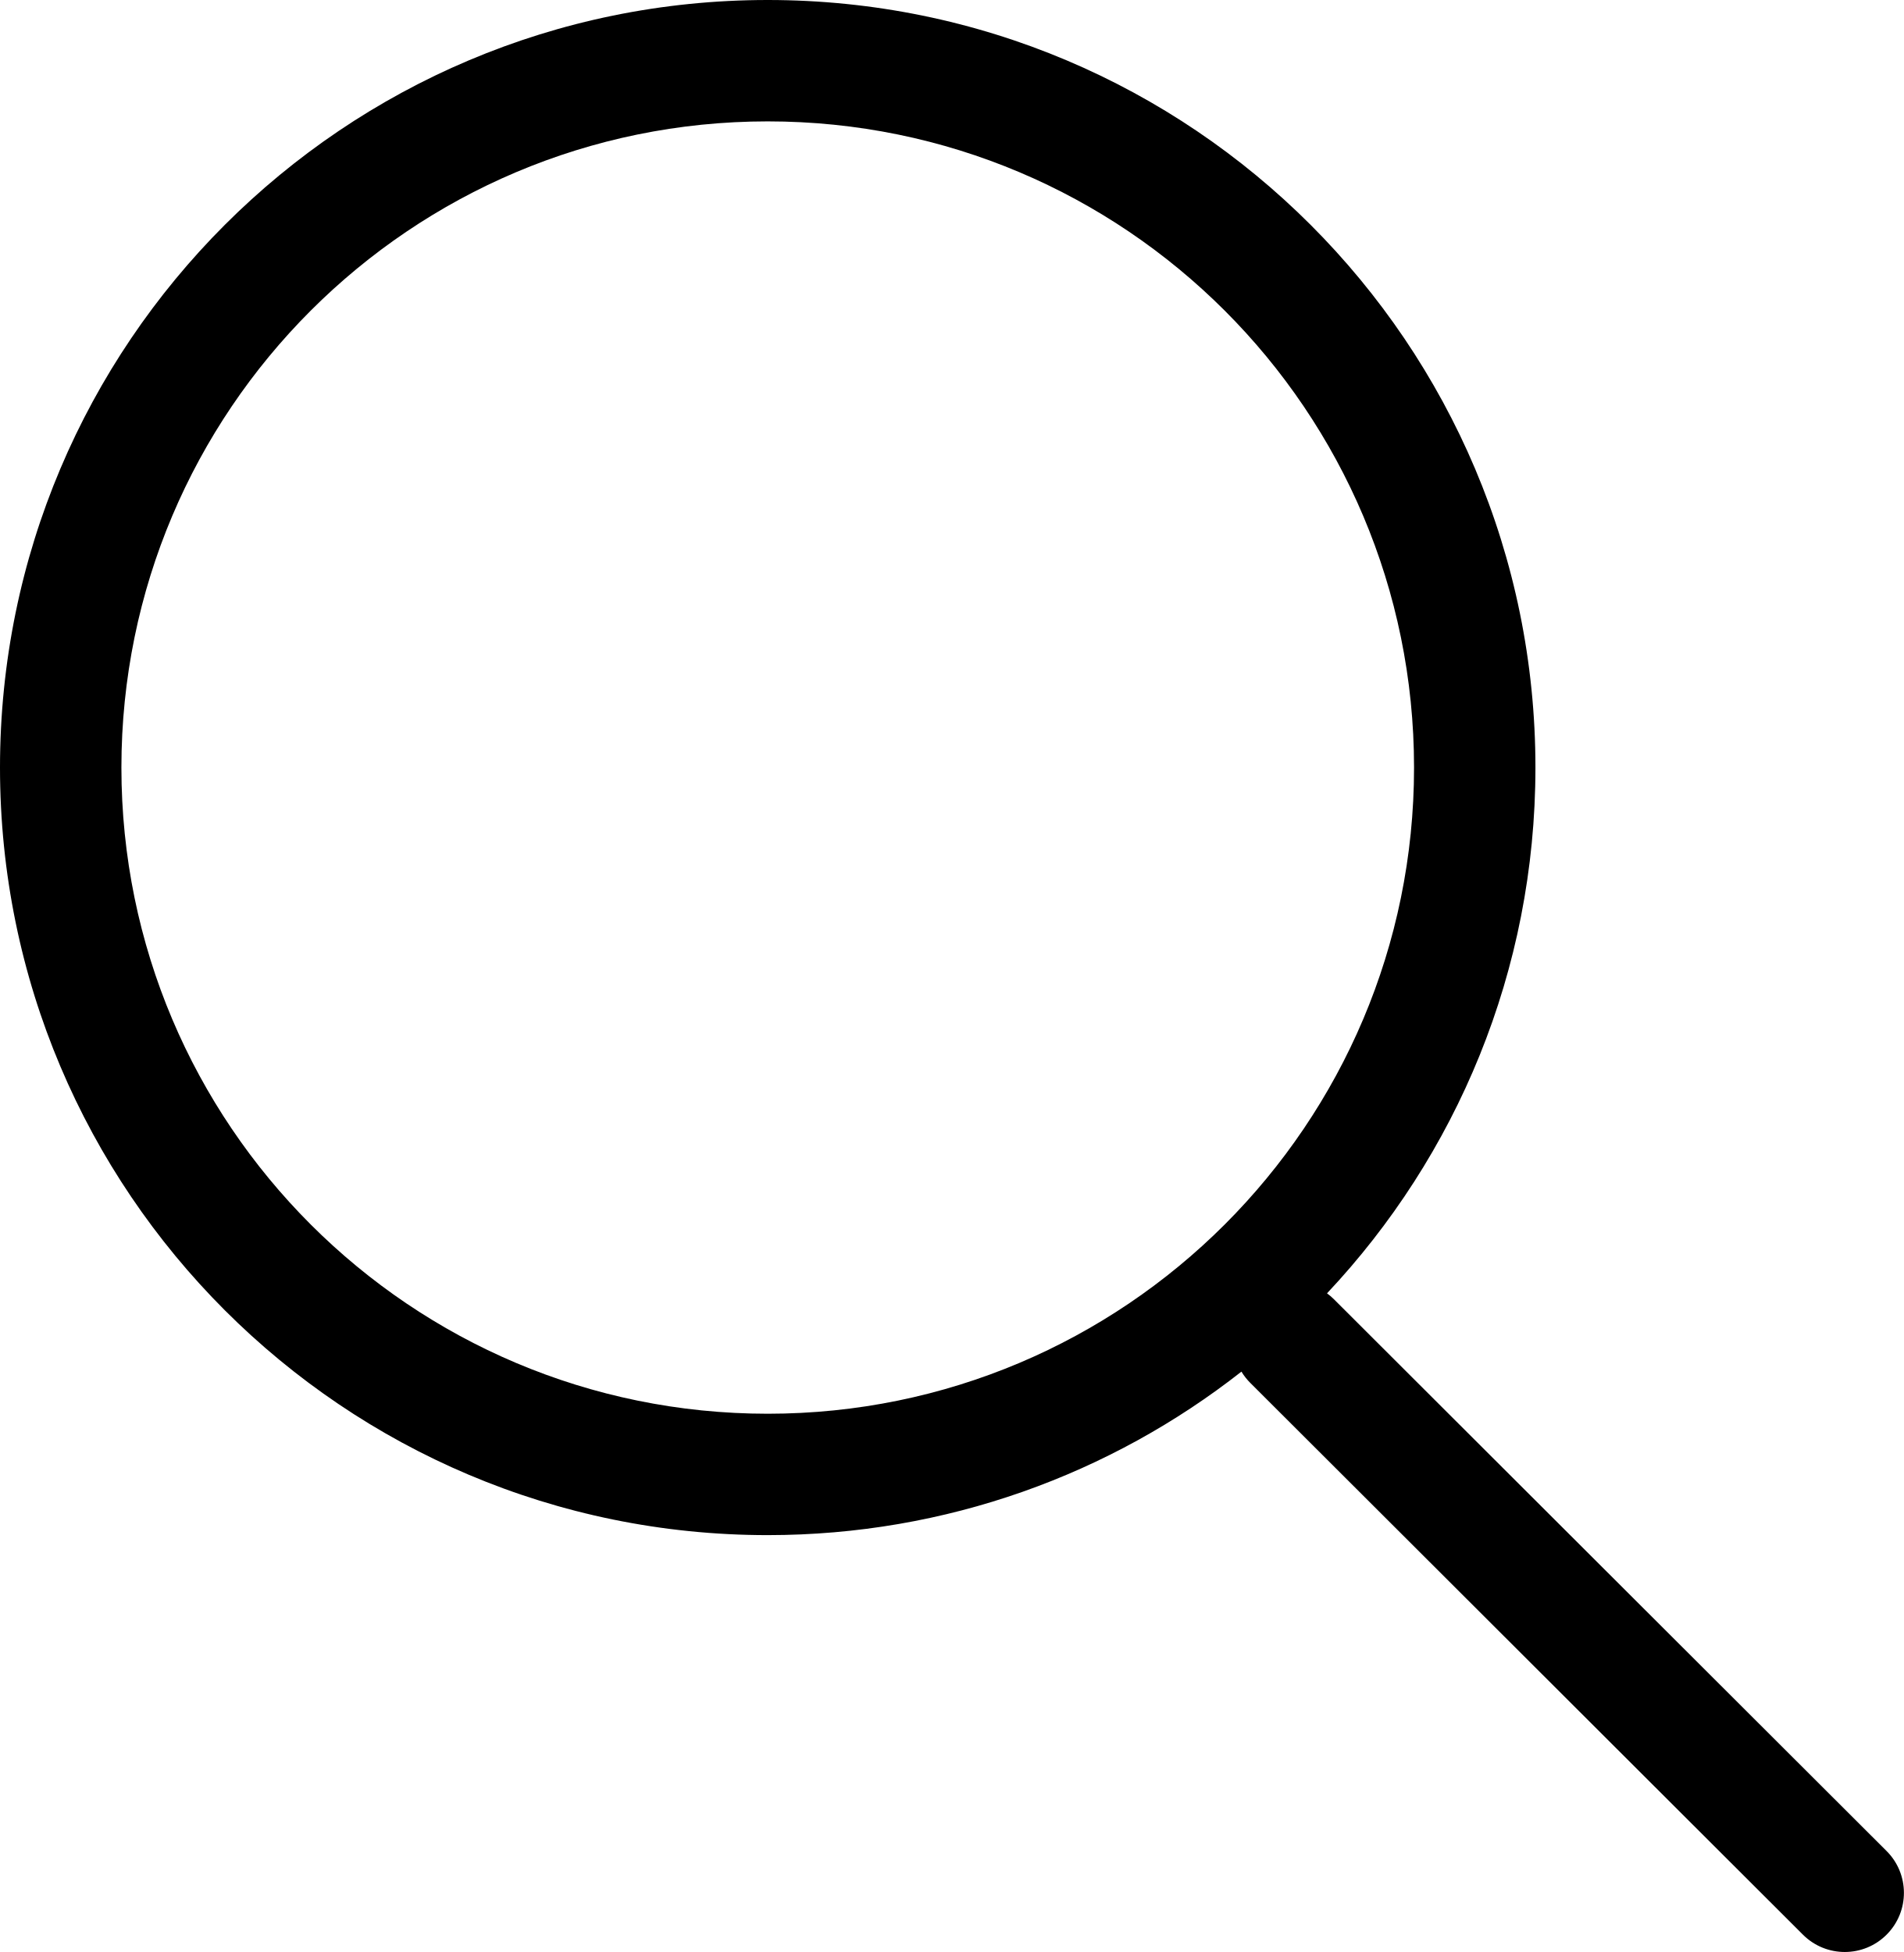
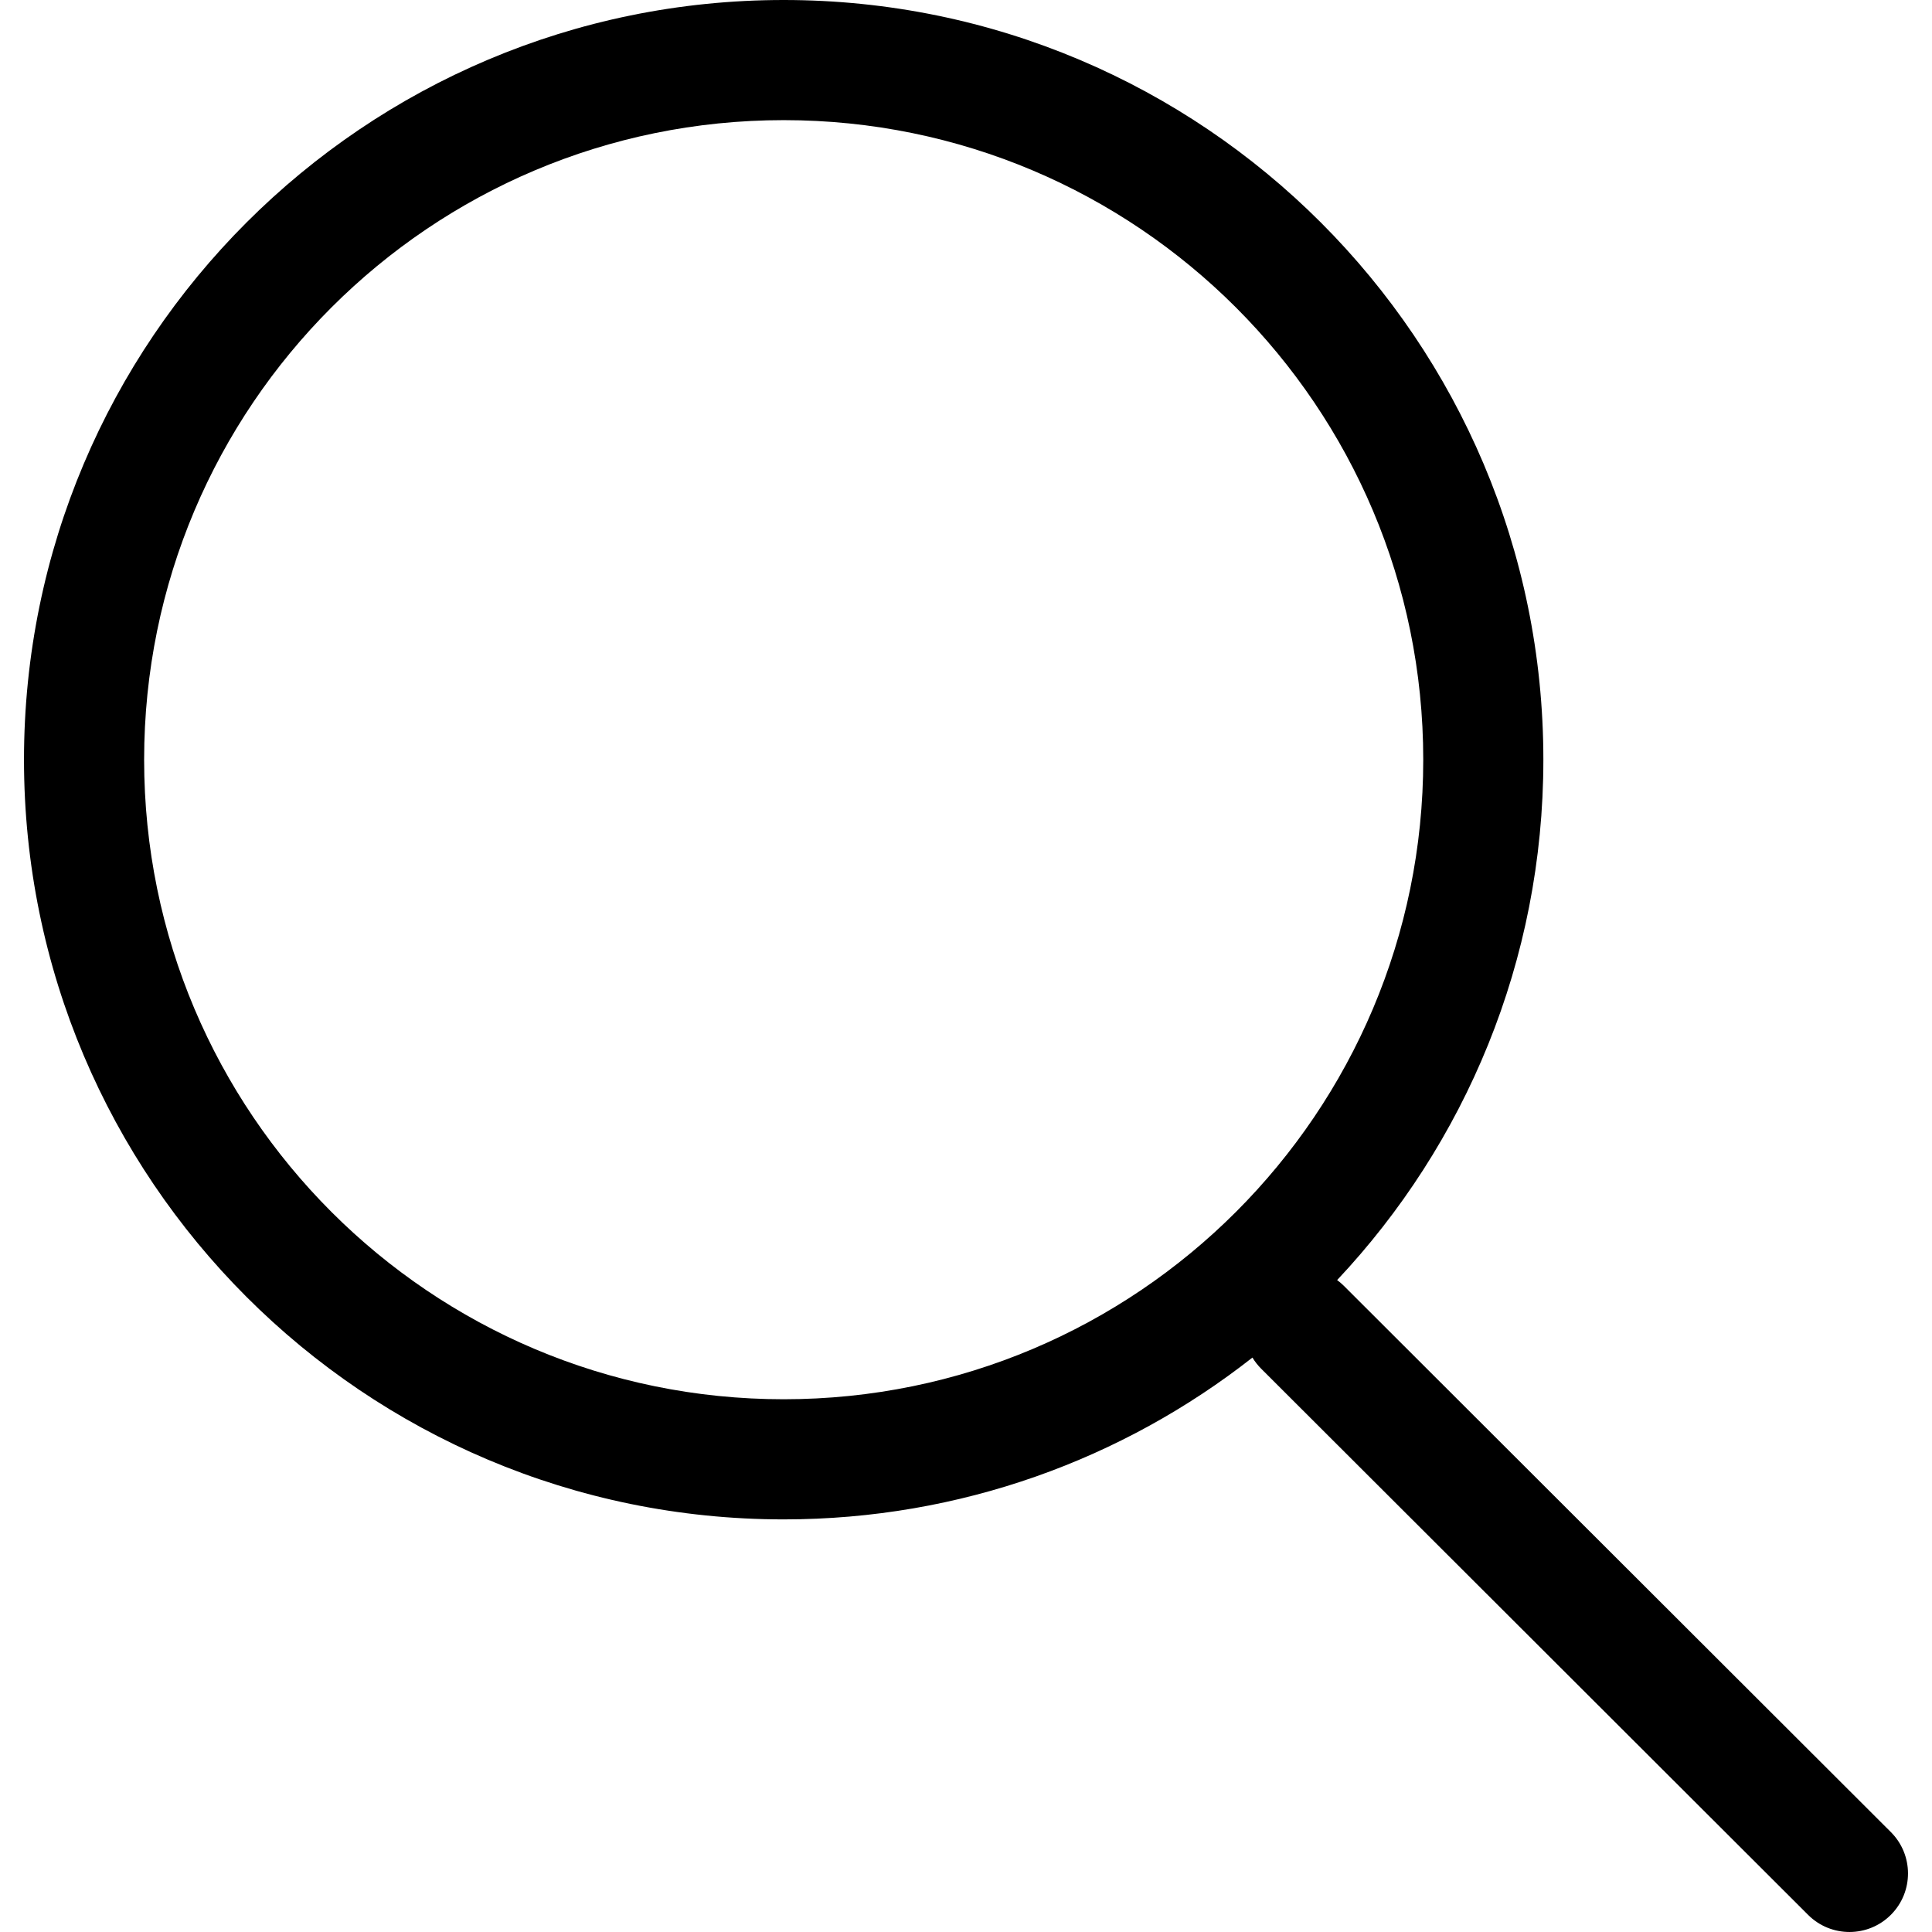
- <svg xmlns="http://www.w3.org/2000/svg" version="1.1" id="Layer_1" x="0px" y="0px" width="119.828px" height="122.88px" viewBox="0 0 119.828 122.88" enable-background="0 0 119.828 122.88" xml:space="preserve">
+ <svg xmlns="http://www.w3.org/2000/svg" version="1.1" id="Layer_1" x="0px" y="0px" width="15px" height="15px" viewBox="0 0 119.828 122.88" enable-background="0 0 119.828 122.88" xml:space="preserve">
  <g>
    <path d="M48.319,0C61.662,0,73.74,5.408,82.484,14.152c8.744,8.744,14.152,20.823,14.152,34.166 c0,12.809-4.984,24.451-13.117,33.098c0.148,0.109,0.291,0.23,0.426,0.364l34.785,34.737c1.457,1.449,1.465,3.807,0.014,5.265 c-1.449,1.458-3.807,1.464-5.264,0.015L78.695,87.06c-0.221-0.22-0.408-0.46-0.563-0.715c-8.213,6.447-18.564,10.292-29.814,10.292 c-13.343,0-25.423-5.408-34.167-14.152C5.408,73.741,0,61.661,0,48.318s5.408-25.422,14.152-34.166C22.896,5.409,34.976,0,48.319,0 L48.319,0z M77.082,19.555c-7.361-7.361-17.53-11.914-28.763-11.914c-11.233,0-21.403,4.553-28.764,11.914 C12.194,26.916,7.641,37.085,7.641,48.318c0,11.233,4.553,21.403,11.914,28.764c7.36,7.361,17.53,11.914,28.764,11.914 c11.233,0,21.402-4.553,28.763-11.914c7.361-7.36,11.914-17.53,11.914-28.764C88.996,37.085,84.443,26.916,77.082,19.555 L77.082,19.555z" />
  </g>
</svg>
